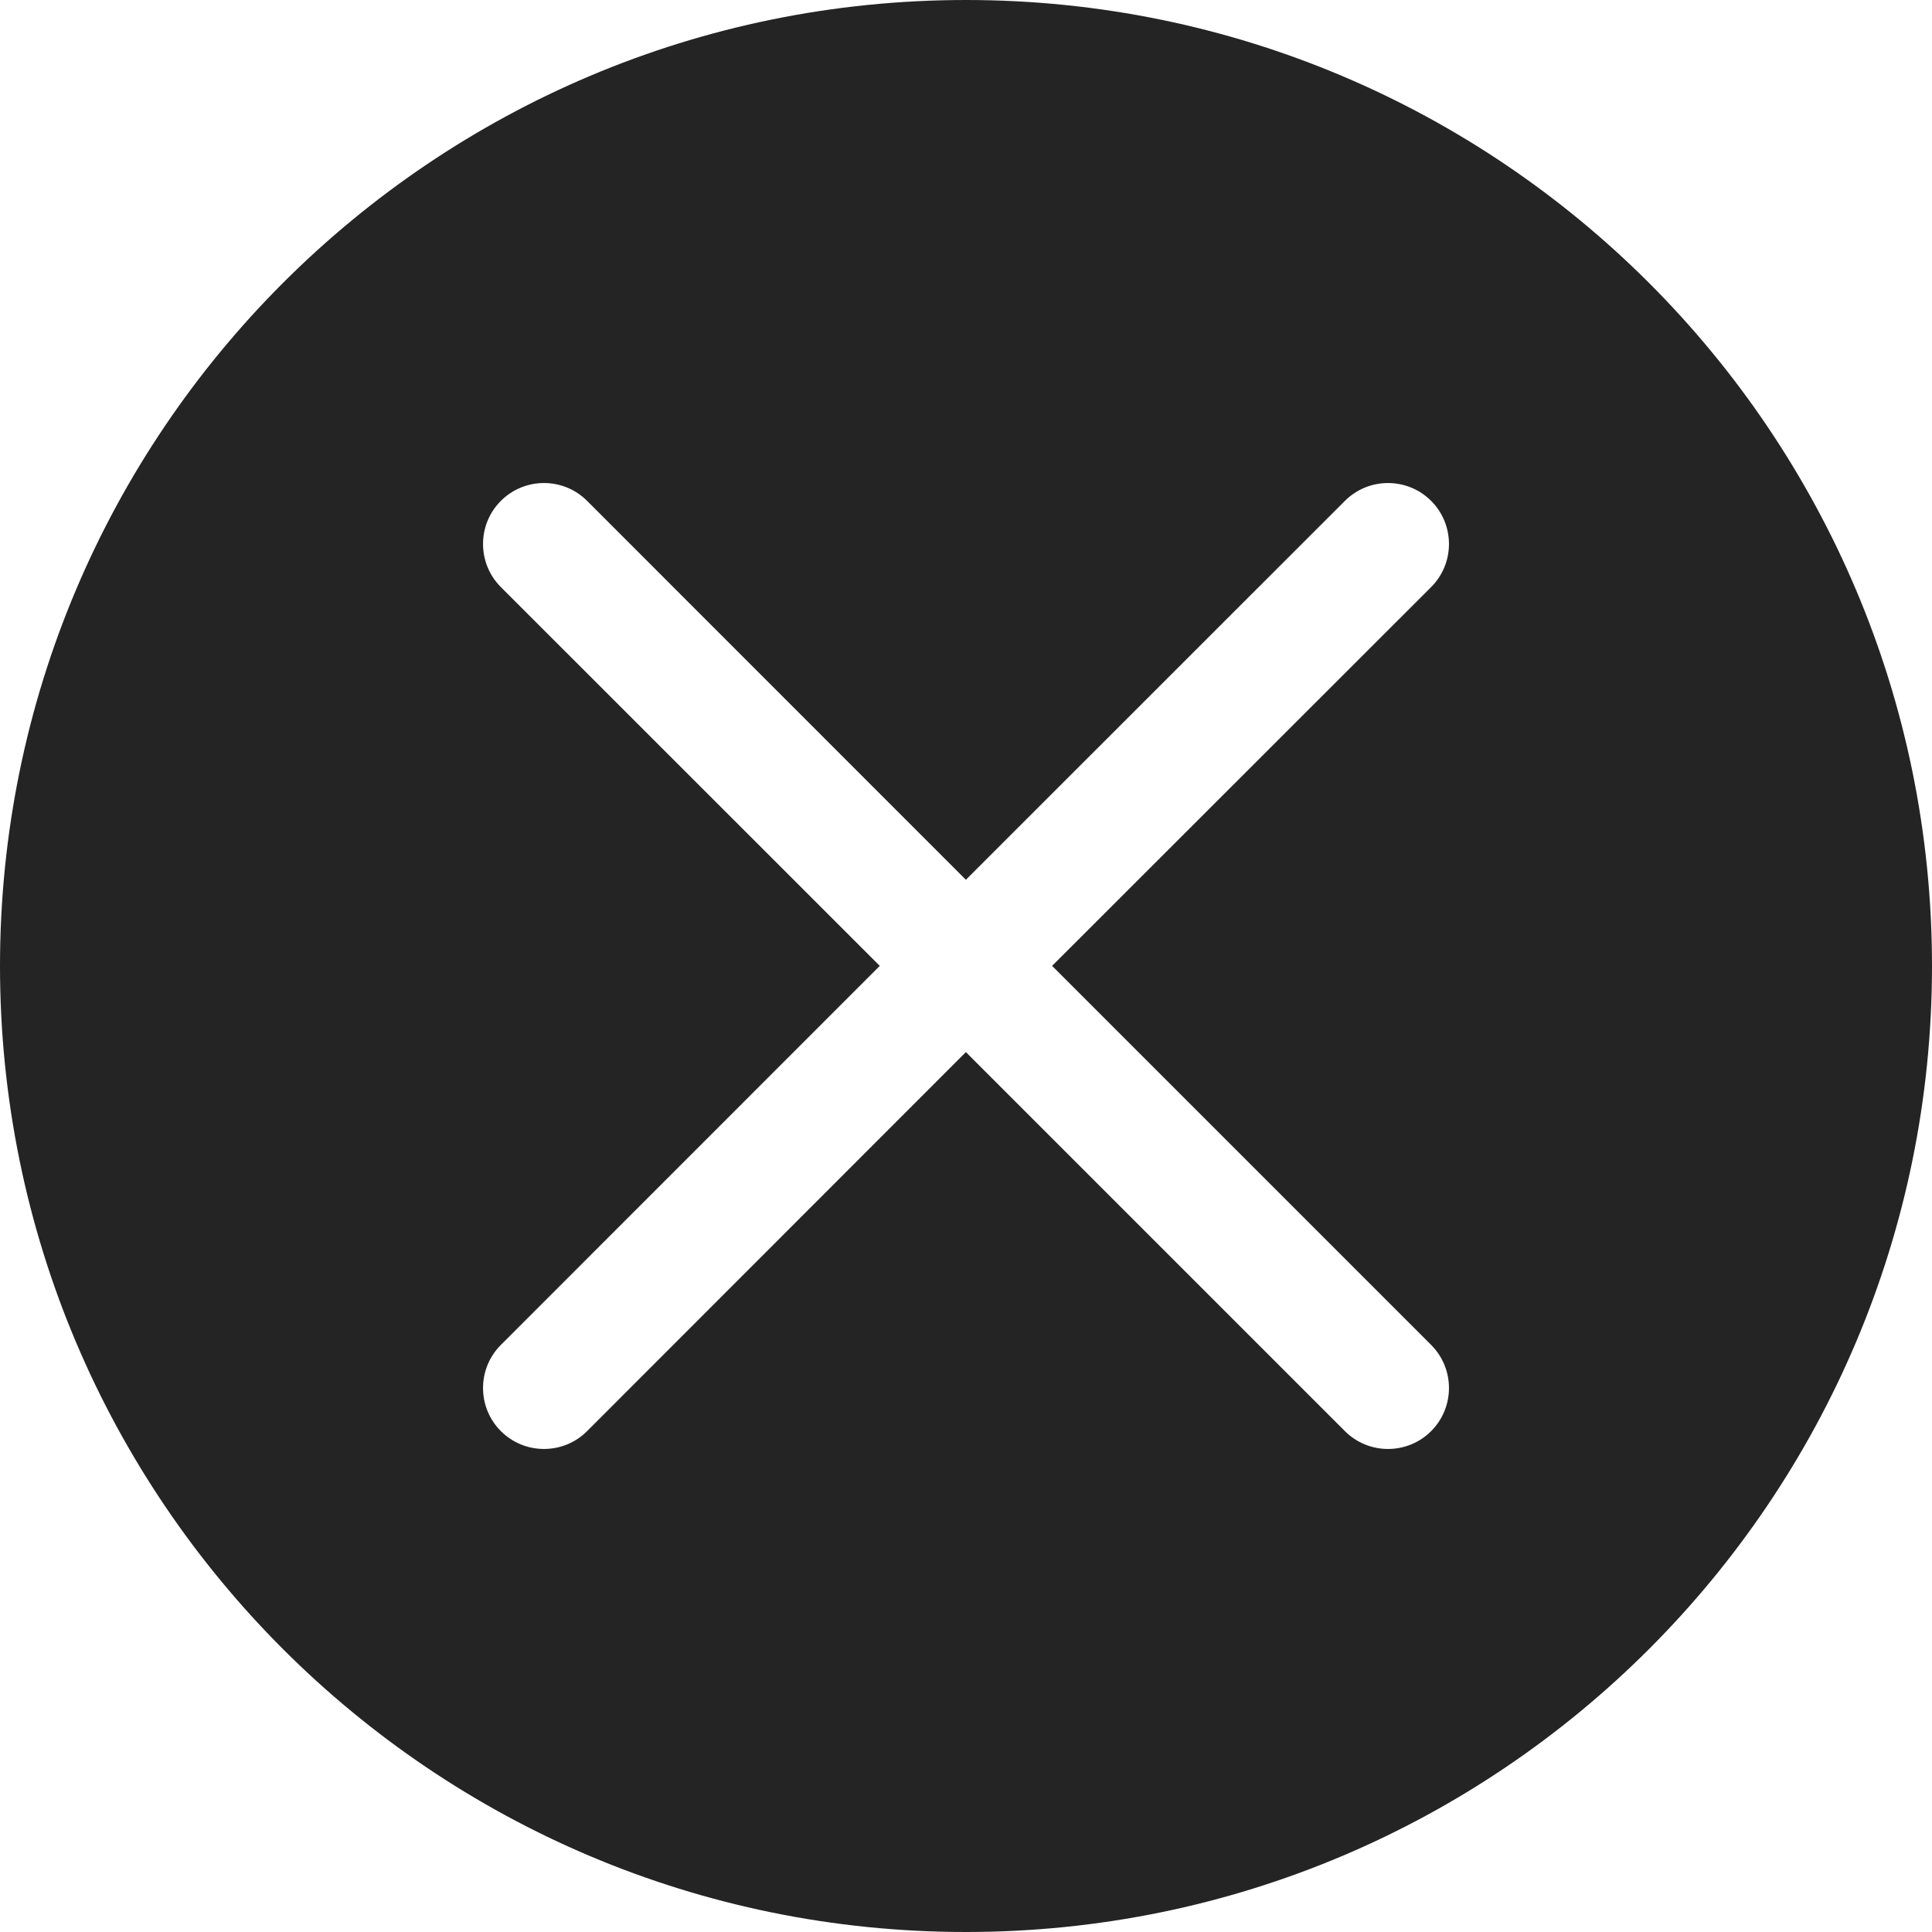
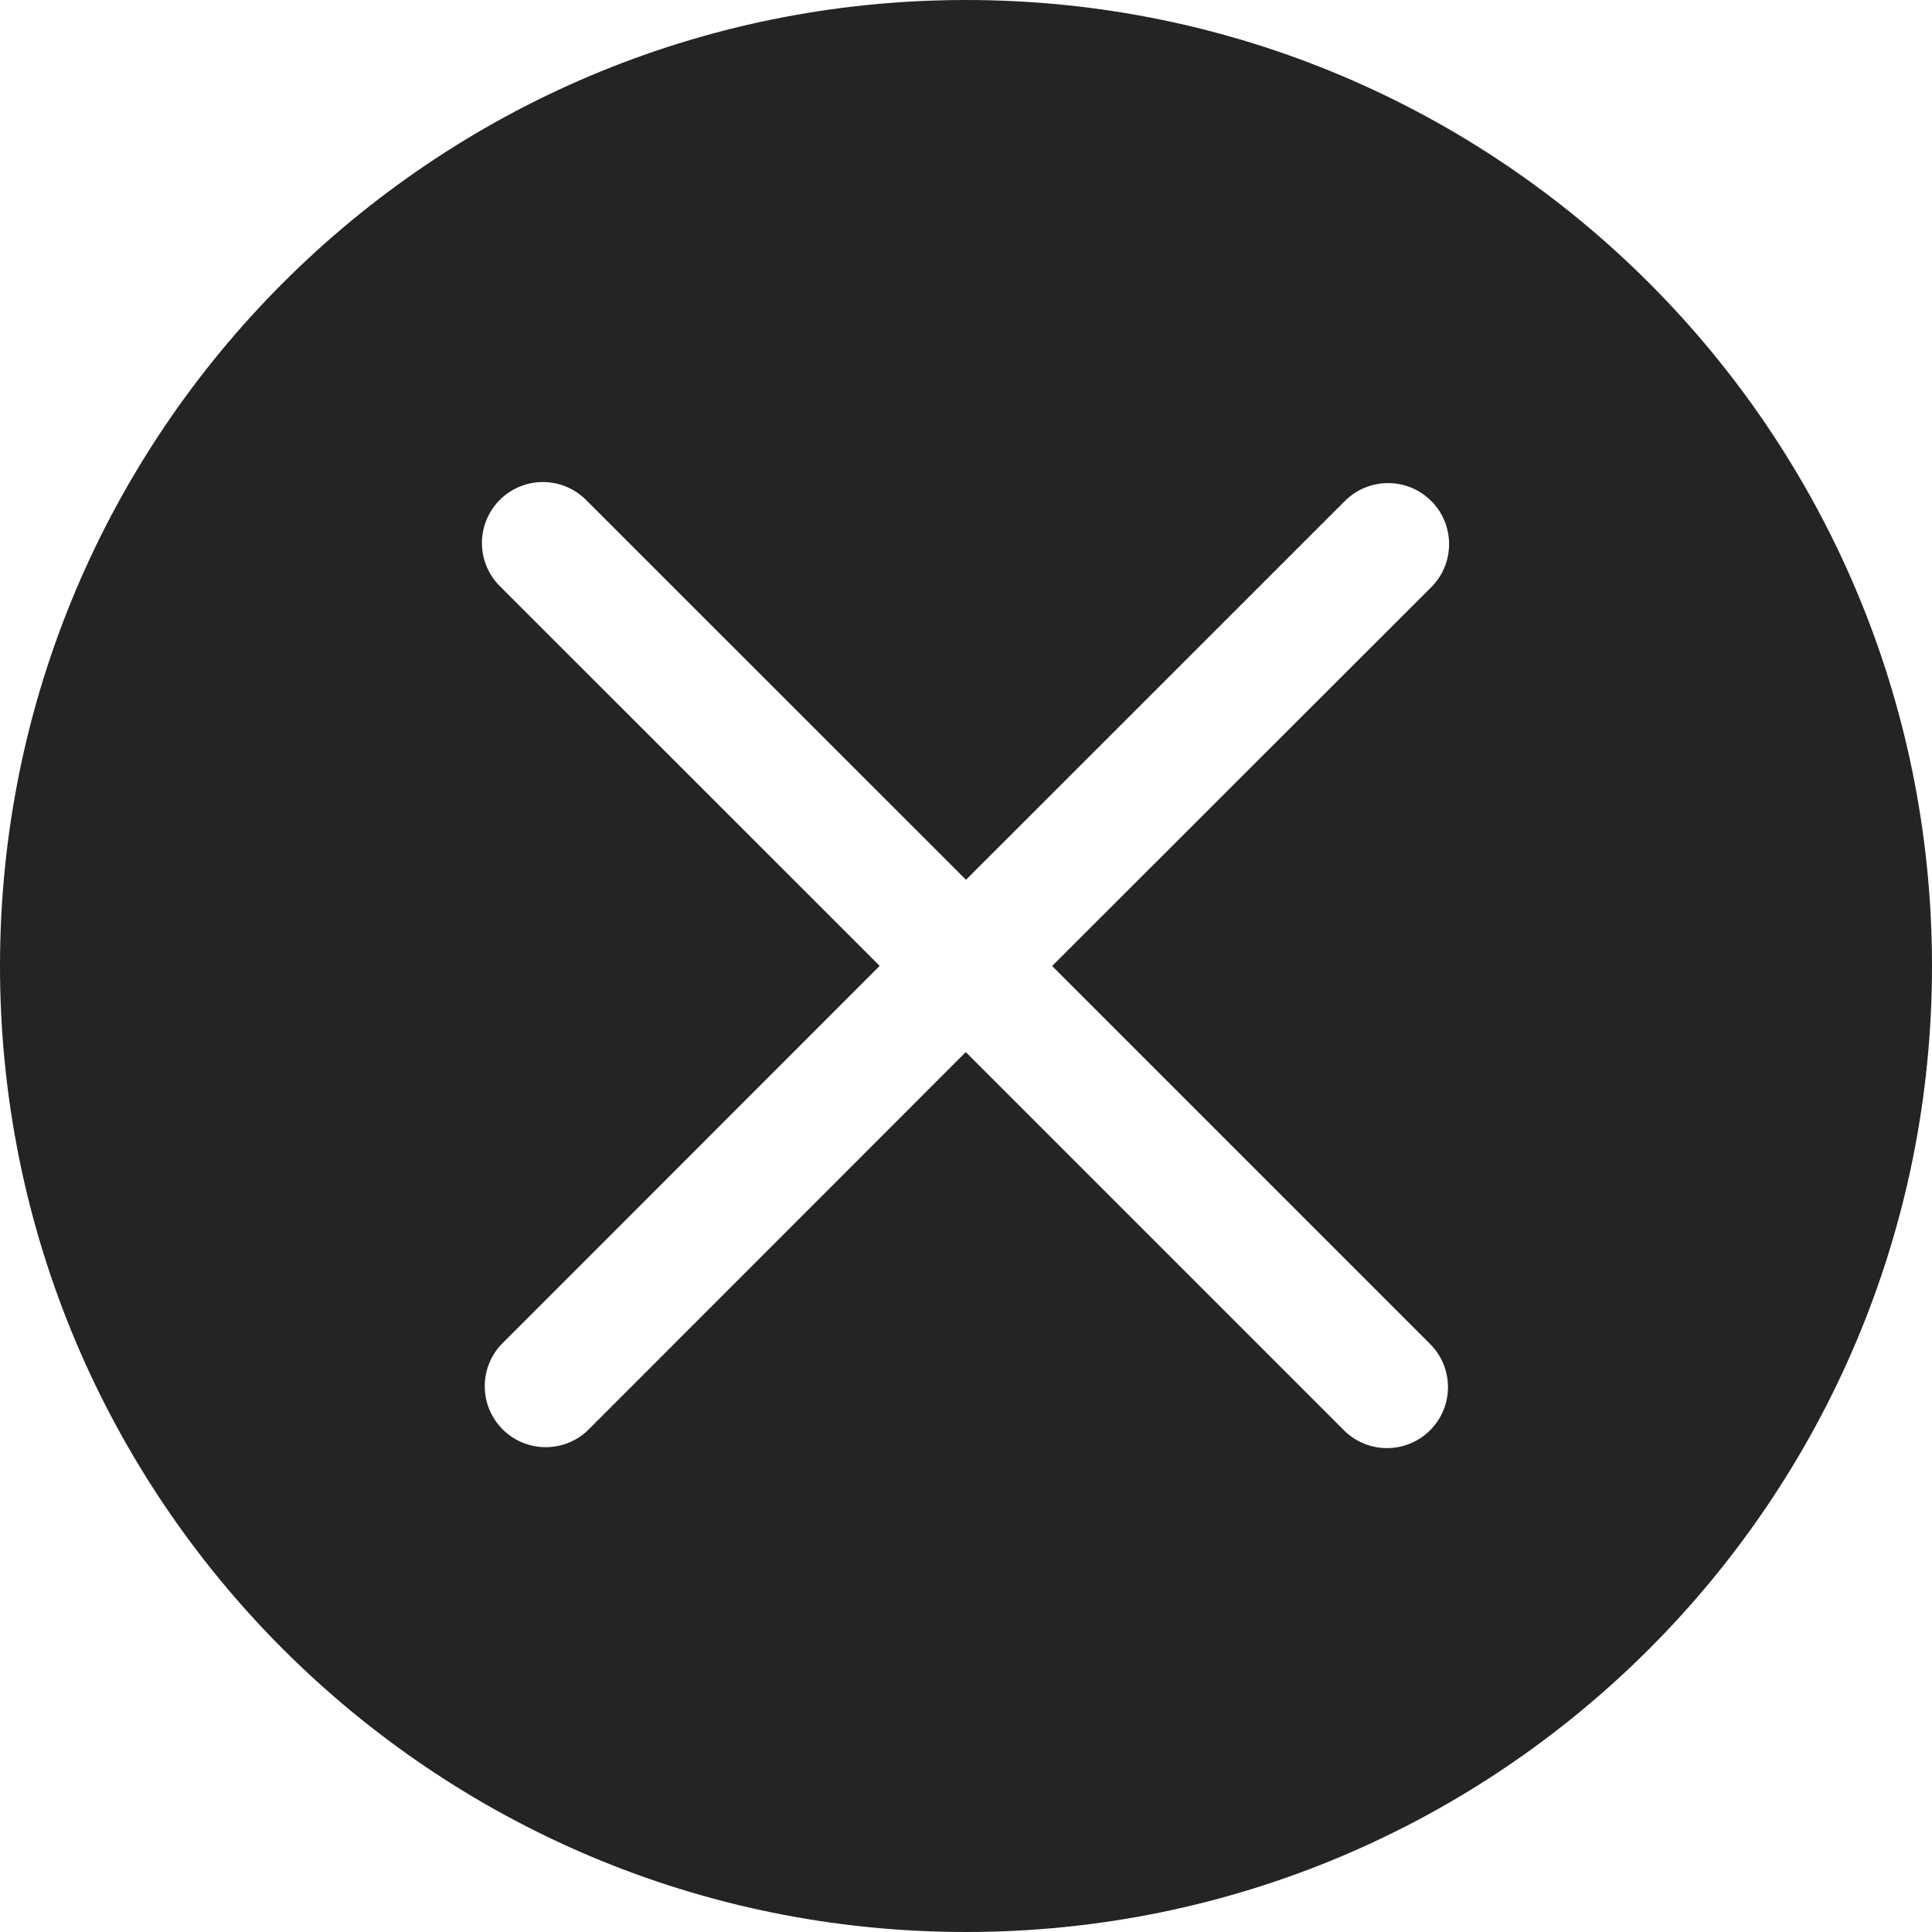
- <svg xmlns="http://www.w3.org/2000/svg" width="16" height="16" viewBox="0 0 16 16">
-   <path fill="#242424" fill-rule="evenodd" d="M8,0 C12.418,0 16,3.582 16,8 C16,12.418 12.418,16 8,16 C3.582,16 0,12.418 0,8 C0,3.582 3.582,0 8,0 Z M4.862,4.148 C4.665,3.951 4.345,3.951 4.148,4.148 C3.951,4.345 3.951,4.665 4.148,4.862 L4.148,4.862 L7.286,7.999 L4.148,11.138 C3.951,11.335 3.951,11.655 4.148,11.852 C4.345,12.049 4.665,12.049 4.862,11.852 L4.862,11.852 L7.999,8.713 L11.138,11.852 C11.335,12.049 11.655,12.049 11.852,11.852 C12.049,11.655 12.049,11.335 11.852,11.138 L11.852,11.138 L8.713,7.999 L11.852,4.862 C12.049,4.665 12.049,4.345 11.852,4.148 C11.655,3.951 11.335,3.951 11.138,4.148 L11.138,4.148 L7.999,7.286 Z" />
+ <svg width="16" height="16" fill="none" viewBox="0 0 16 16">
+   <path fill="#242424" fill-rule="evenodd" d="M8 16A8 8 0 1 0 8 0a8 8 0 0 0 0 16Zm0-8.714L4.861 4.148a.505.505 0 1 0-.714.714l3.138 3.137-3.138 3.14a.505.505 0 0 0 .714.713l3.137-3.139 3.14 3.14a.505.505 0 0 0 .713-.715L8.713 8l3.14-3.137a.505.505 0 0 0-.715-.714L8 7.286Z" clip-rule="evenodd" />
</svg>
